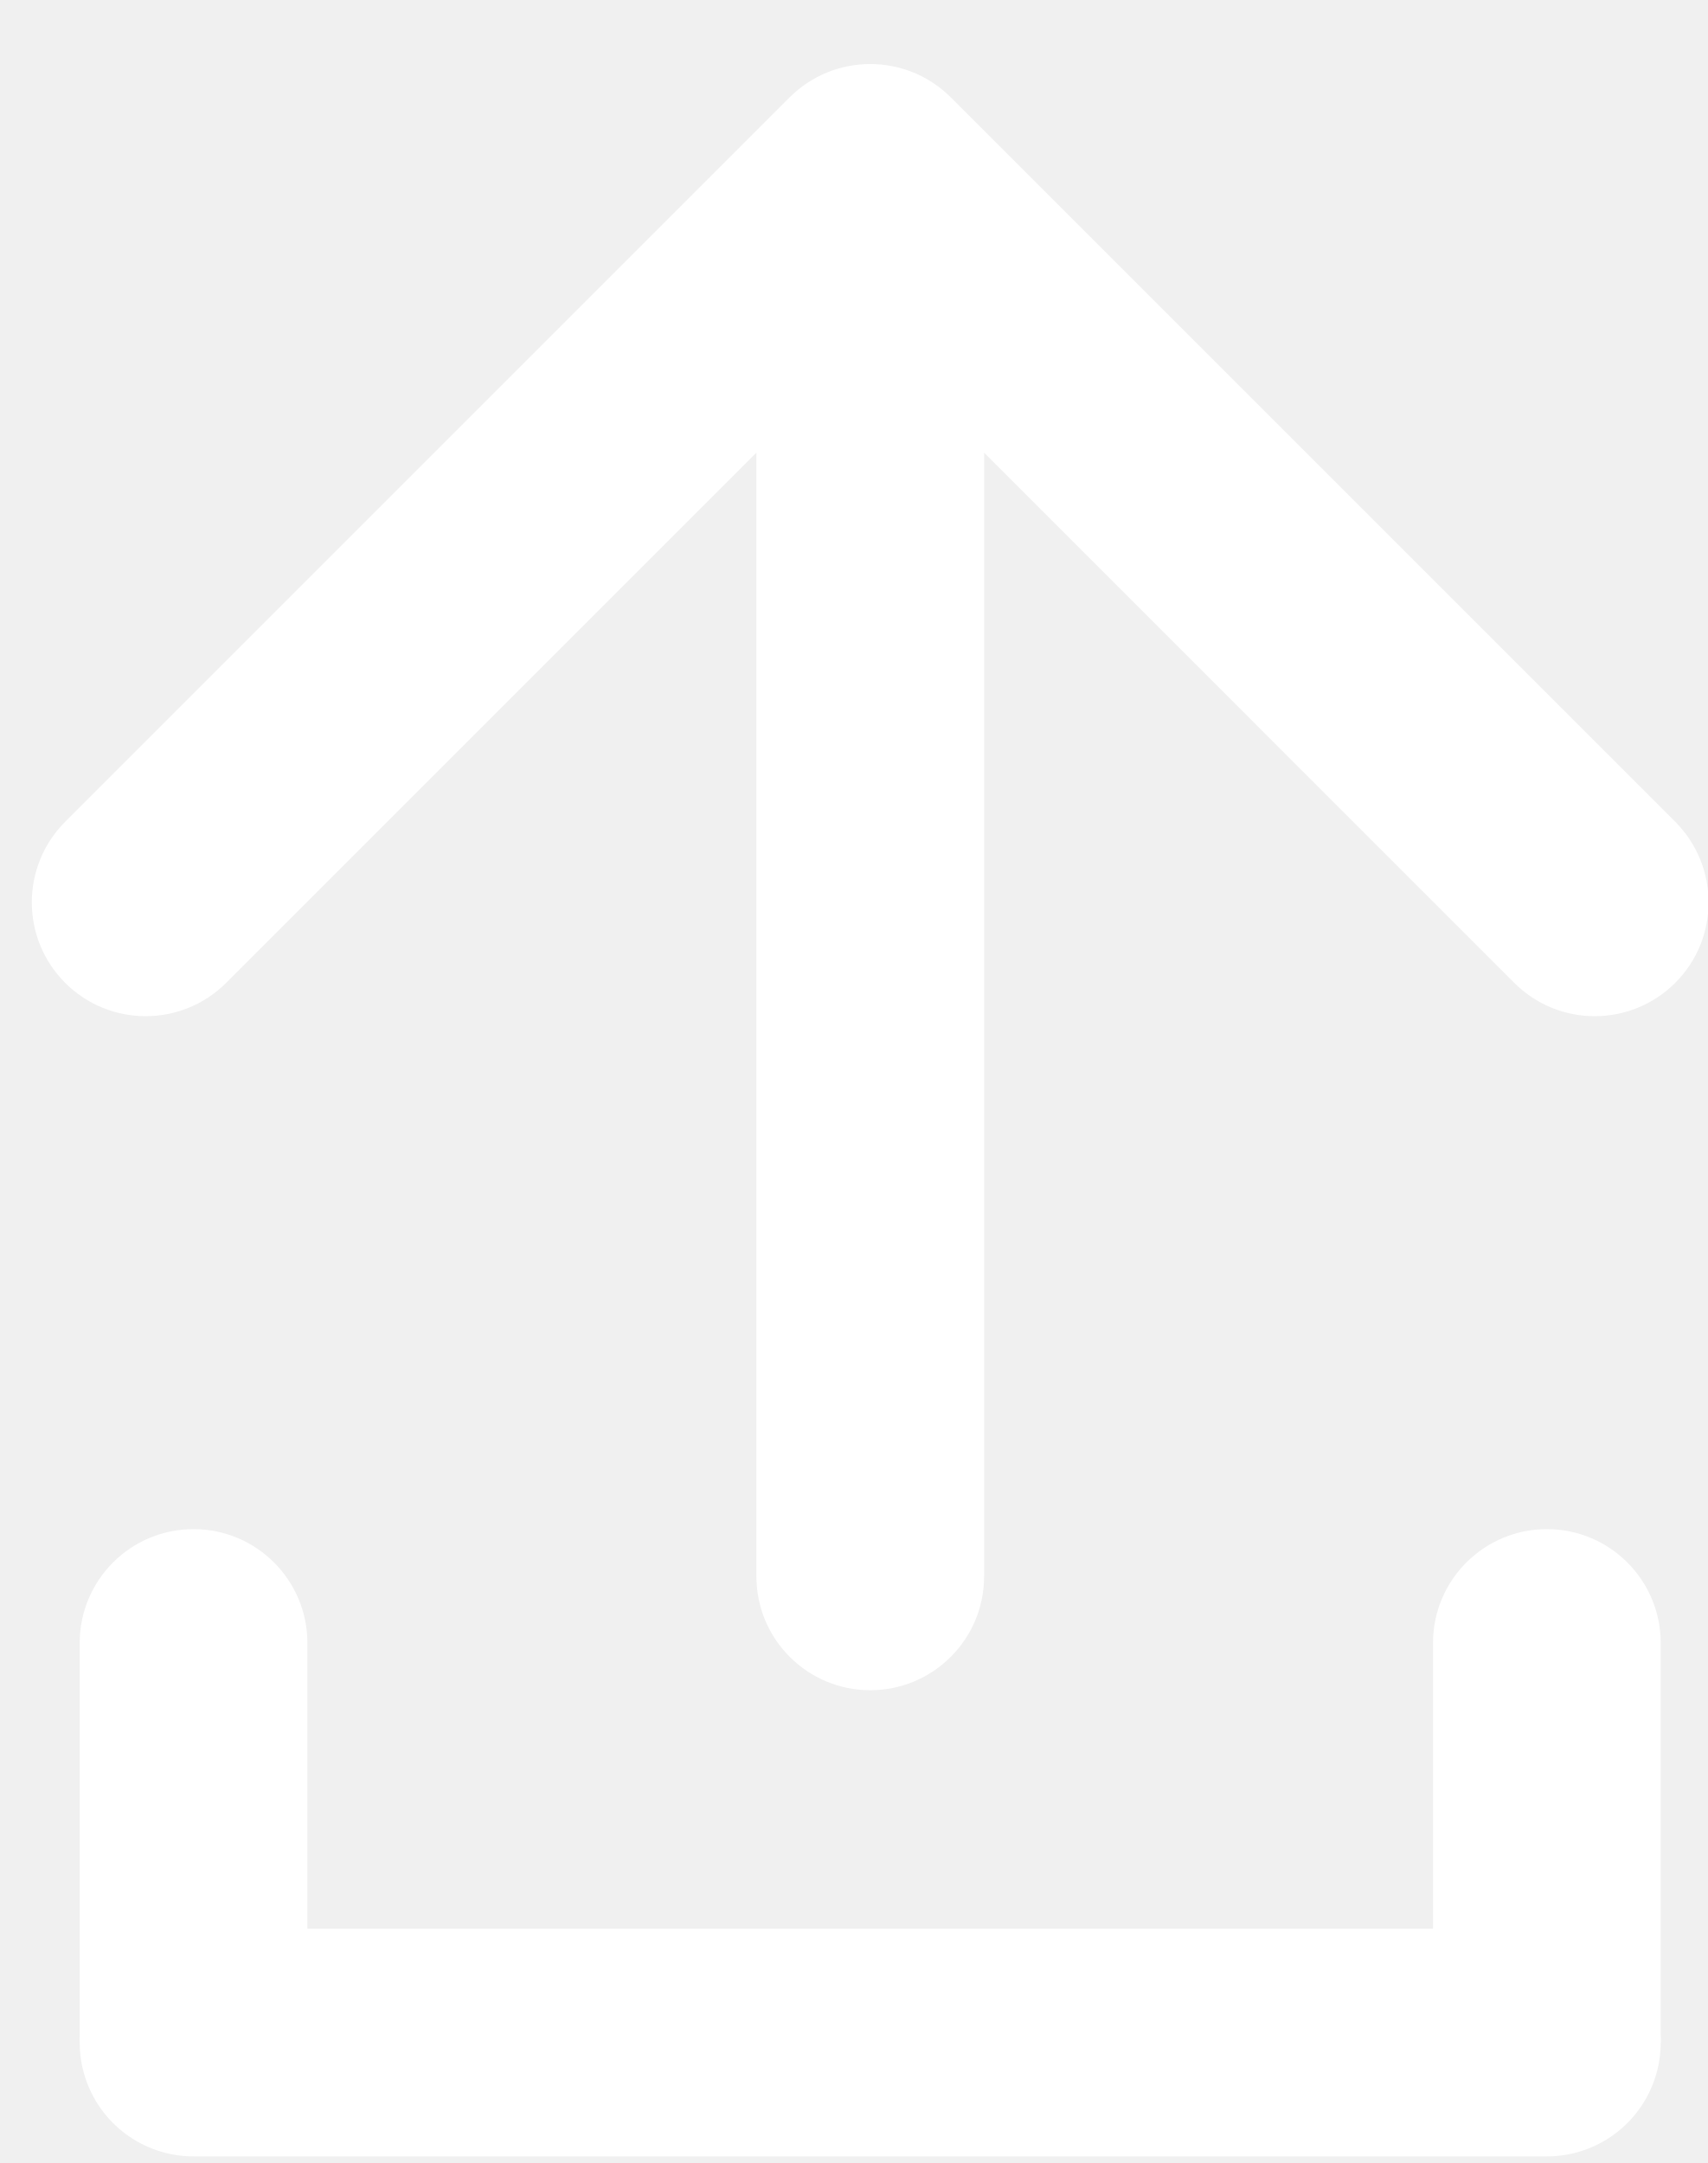
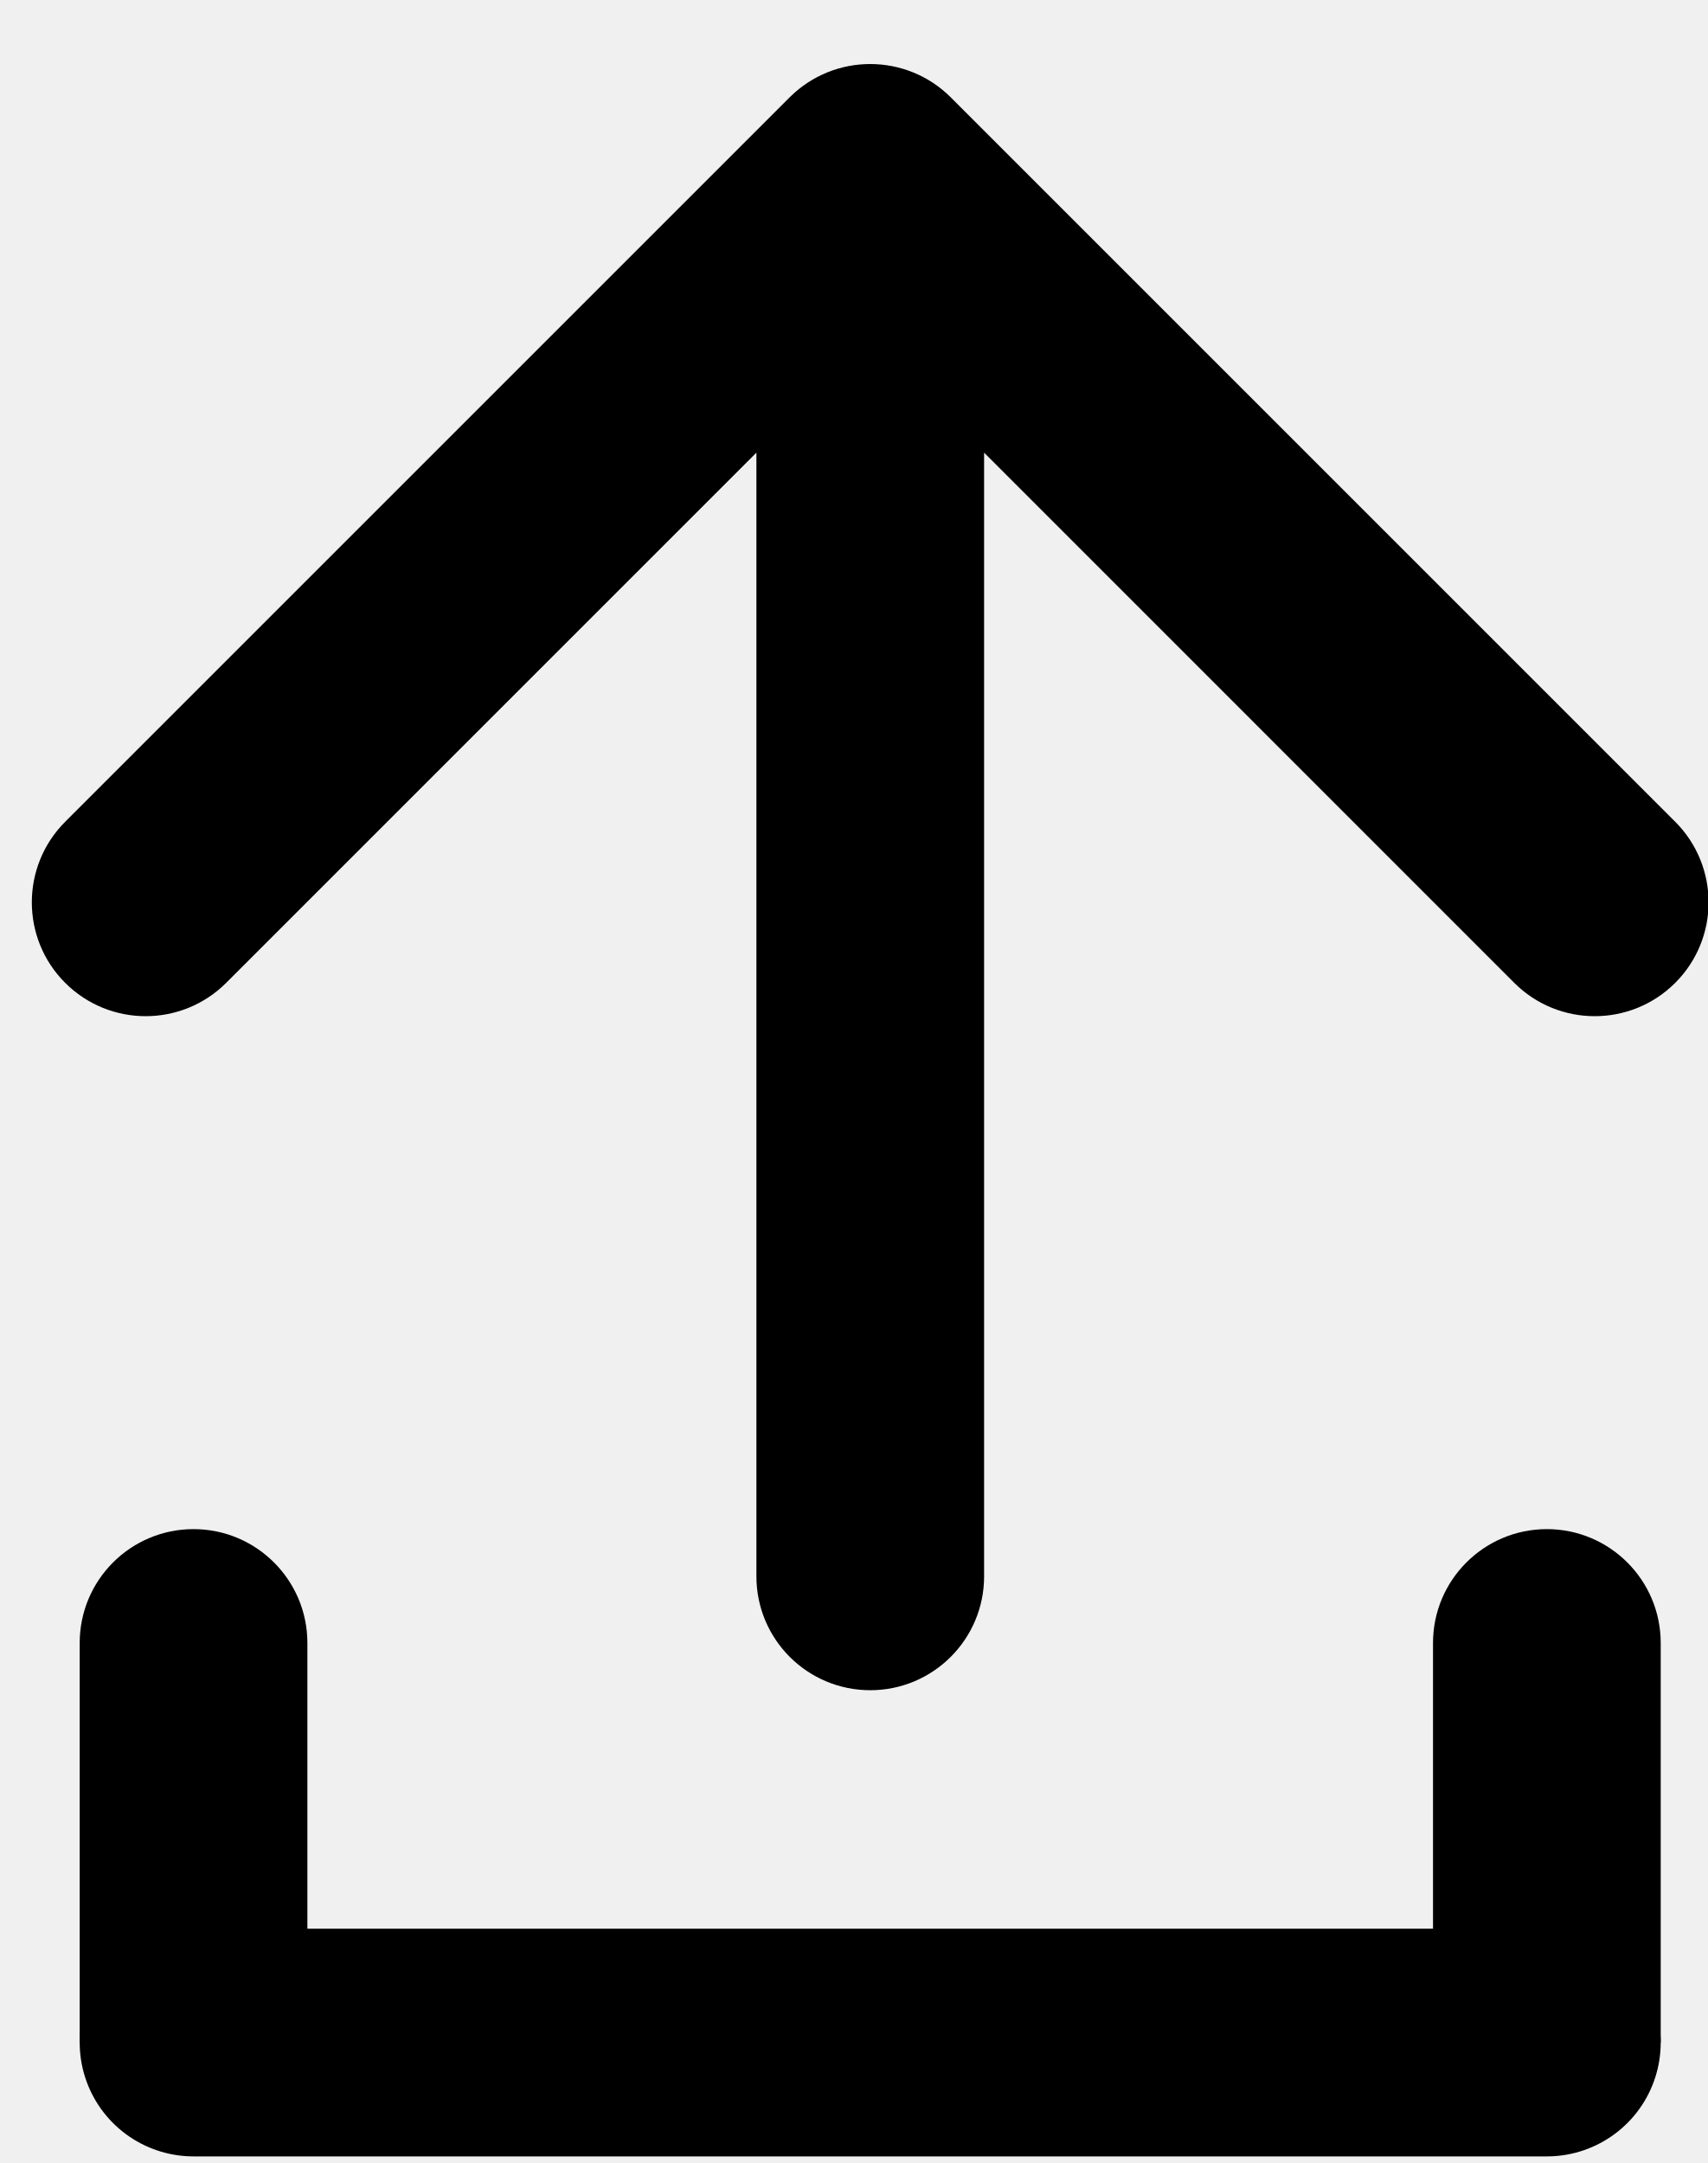
- <svg xmlns="http://www.w3.org/2000/svg" width="15" height="19" viewBox="0 0 15 19" fill="none">
-   <path d="M8.351 0.855C7.96 0.465 7.327 0.465 6.936 0.855L0.572 7.219C0.182 7.61 0.182 8.243 0.572 8.633C0.963 9.024 1.596 9.024 1.987 8.633L7.644 2.976L13.3 8.633C13.691 9.024 14.324 9.024 14.715 8.633C15.105 8.243 15.105 7.61 14.715 7.219L8.351 0.855ZM6.644 13.847C6.644 14.399 7.091 14.847 7.644 14.847C8.196 14.847 8.644 14.399 8.644 13.847L6.644 13.847ZM6.644 1.562L6.644 13.847L8.644 13.847L8.644 1.562L6.644 1.562Z" fill="white" />
-   <path d="M1.7 17.942H13.587" stroke="white" stroke-width="2" stroke-linecap="round" />
-   <path d="M2.7 14.432C2.7 13.88 2.252 13.432 1.7 13.432C1.147 13.432 0.7 13.88 0.7 14.432H2.7ZM2.7 17.942V14.432H0.7L0.7 17.942H2.7Z" fill="white" />
-   <path d="M14.587 14.432C14.587 13.88 14.139 13.432 13.587 13.432C13.035 13.432 12.587 13.88 12.587 14.432H14.587ZM14.587 17.942V14.432H12.587V17.942H14.587Z" fill="white" />
+ <svg xmlns="http://www.w3.org/2000/svg" width="15" height="19" viewBox="0 0 15 19" fill="black">
+   <path d="M8.351 0.855C7.96 0.465 7.327 0.465 6.936 0.855L0.572 7.219C0.182 7.61 0.182 8.243 0.572 8.633C0.963 9.024 1.596 9.024 1.987 8.633L7.644 2.976L13.3 8.633C13.691 9.024 14.324 9.024 14.715 8.633C15.105 8.243 15.105 7.61 14.715 7.219L8.351 0.855ZM6.644 13.847C6.644 14.399 7.091 14.847 7.644 14.847C8.196 14.847 8.644 14.399 8.644 13.847L6.644 13.847ZM6.644 1.562L6.644 13.847L8.644 13.847L8.644 1.562L6.644 1.562Z" fill="black" />
+   <path d="M1.7 17.942H13.587" stroke="black" stroke-width="2" stroke-linecap="round" />
+   <path d="M2.7 14.432C2.7 13.88 2.252 13.432 1.7 13.432C1.147 13.432 0.7 13.88 0.7 14.432H2.7ZM2.7 17.942V14.432H0.7L0.7 17.942H2.7Z" fill="black" />
+   <path d="M14.587 14.432C14.587 13.88 14.139 13.432 13.587 13.432C13.035 13.432 12.587 13.88 12.587 14.432H14.587ZM14.587 17.942V14.432H12.587V17.942H14.587Z" fill="black" />
</svg>
